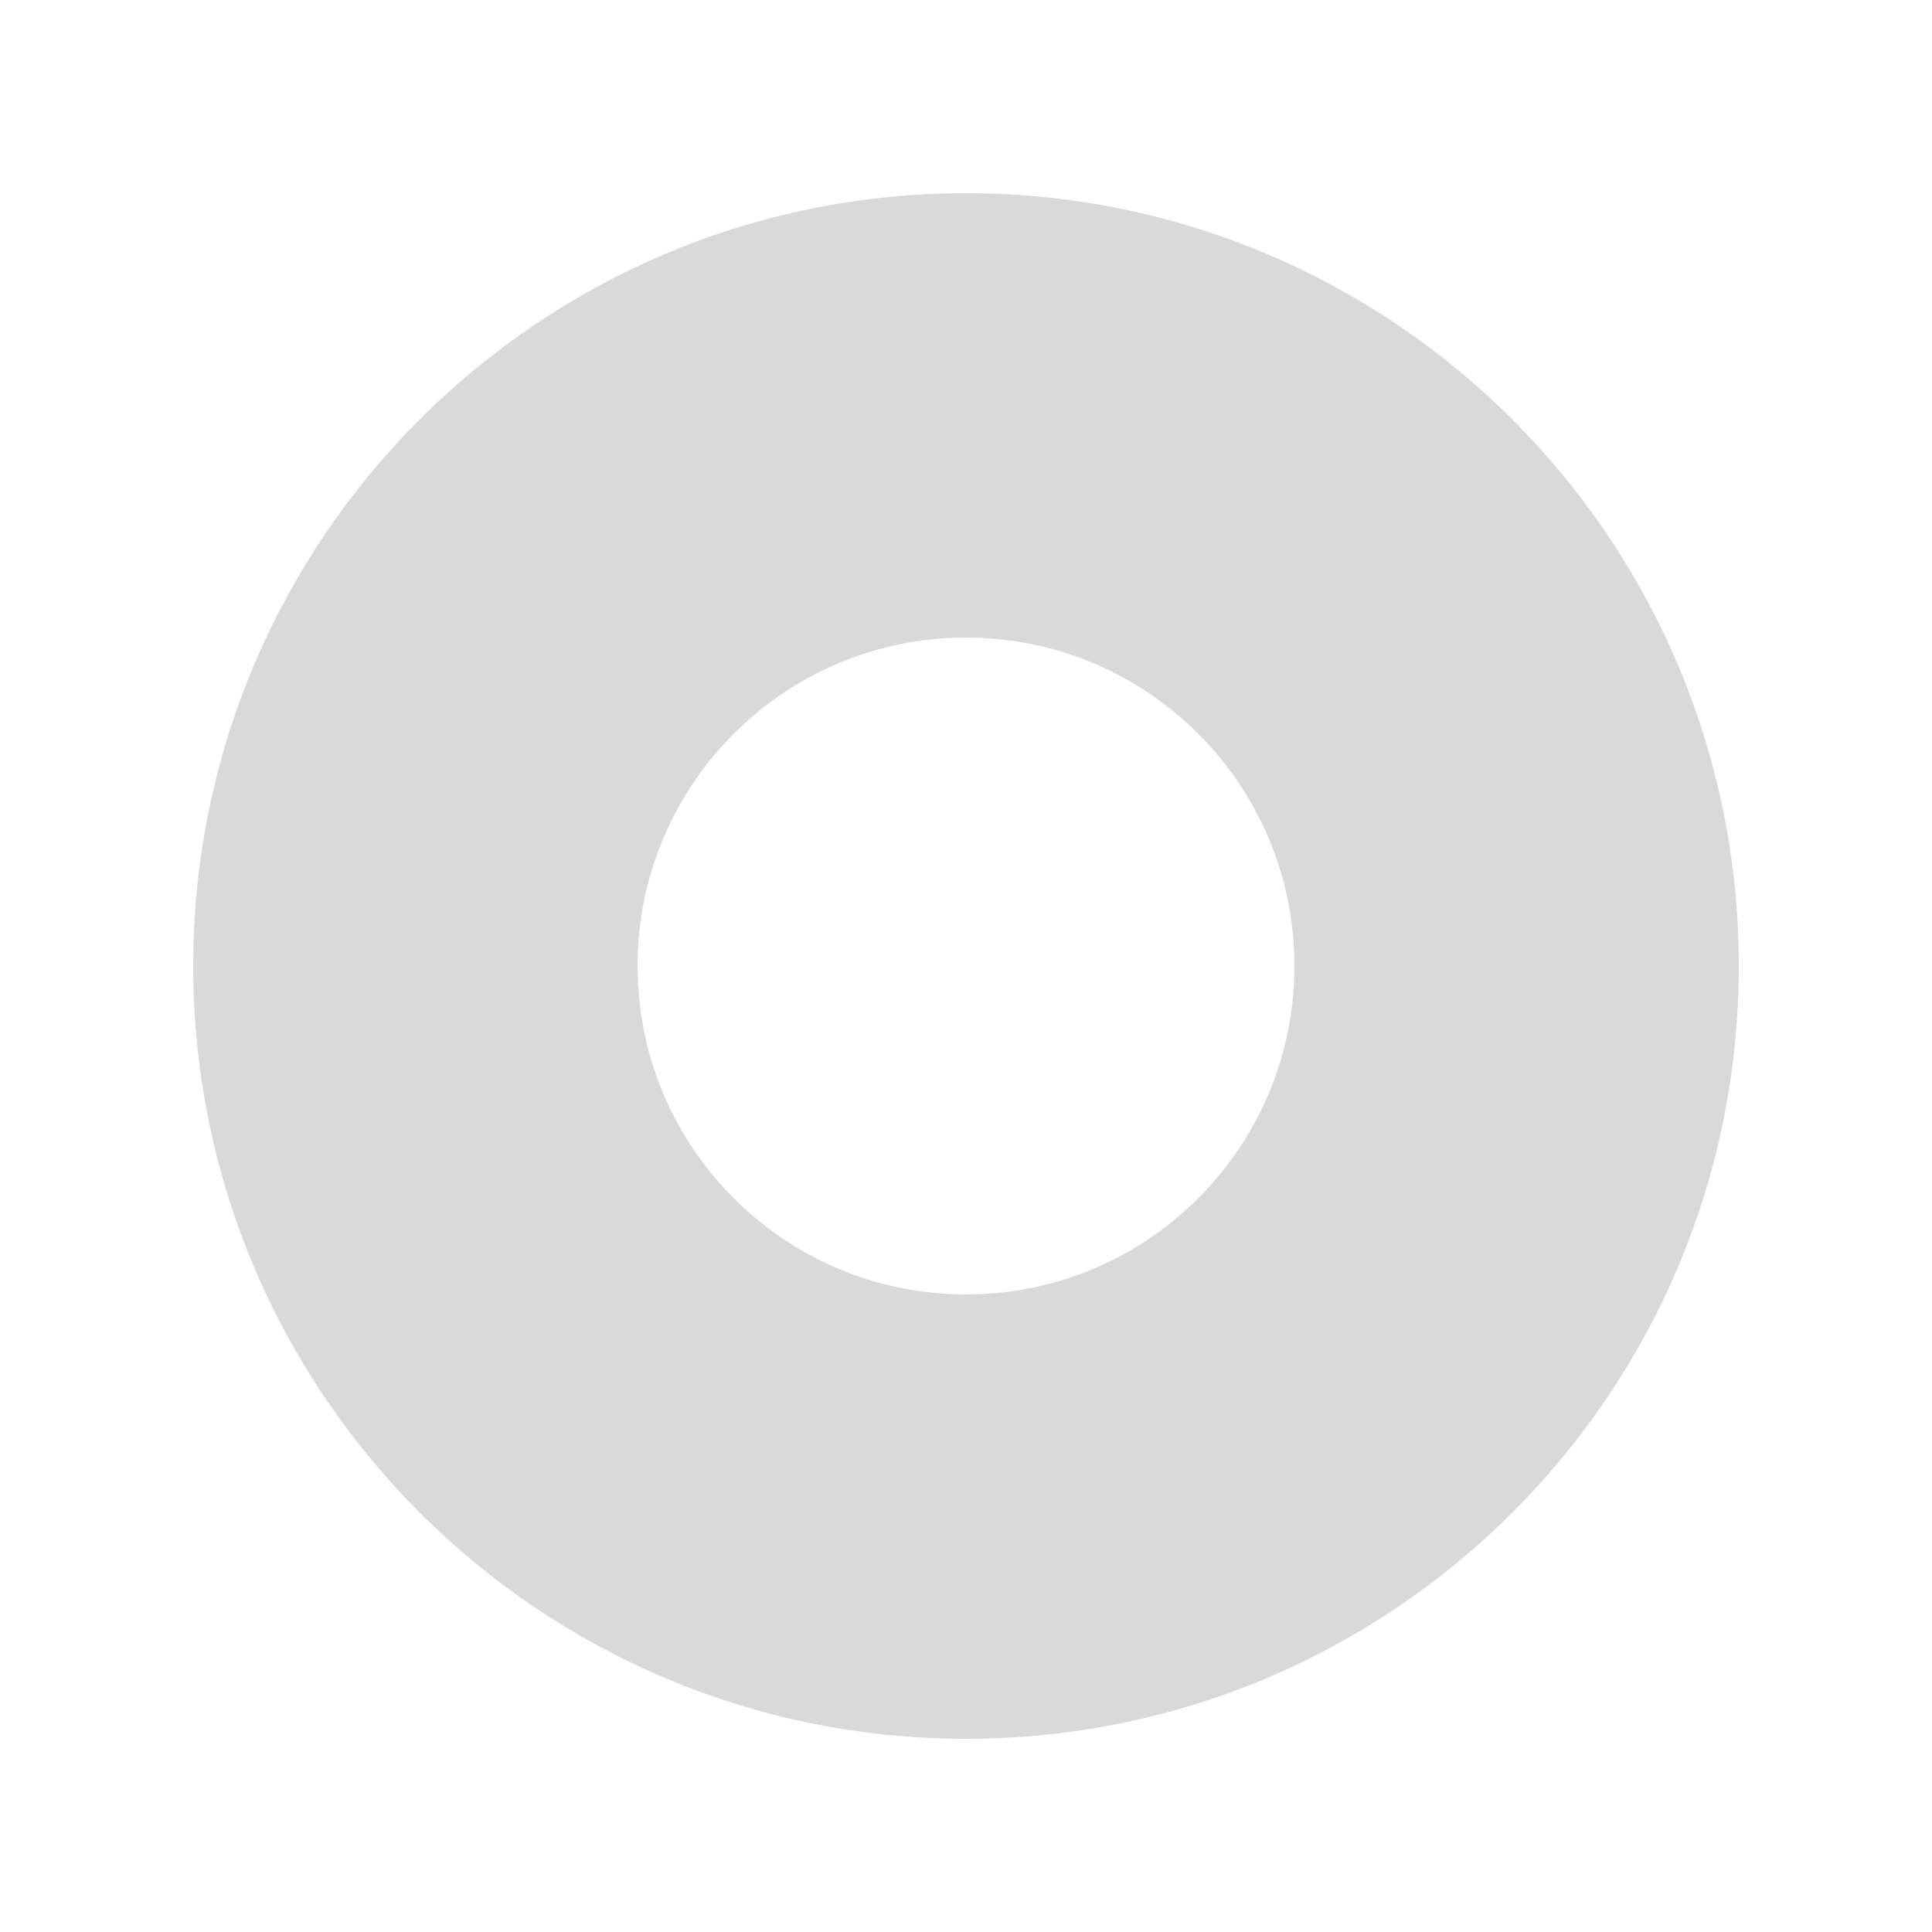
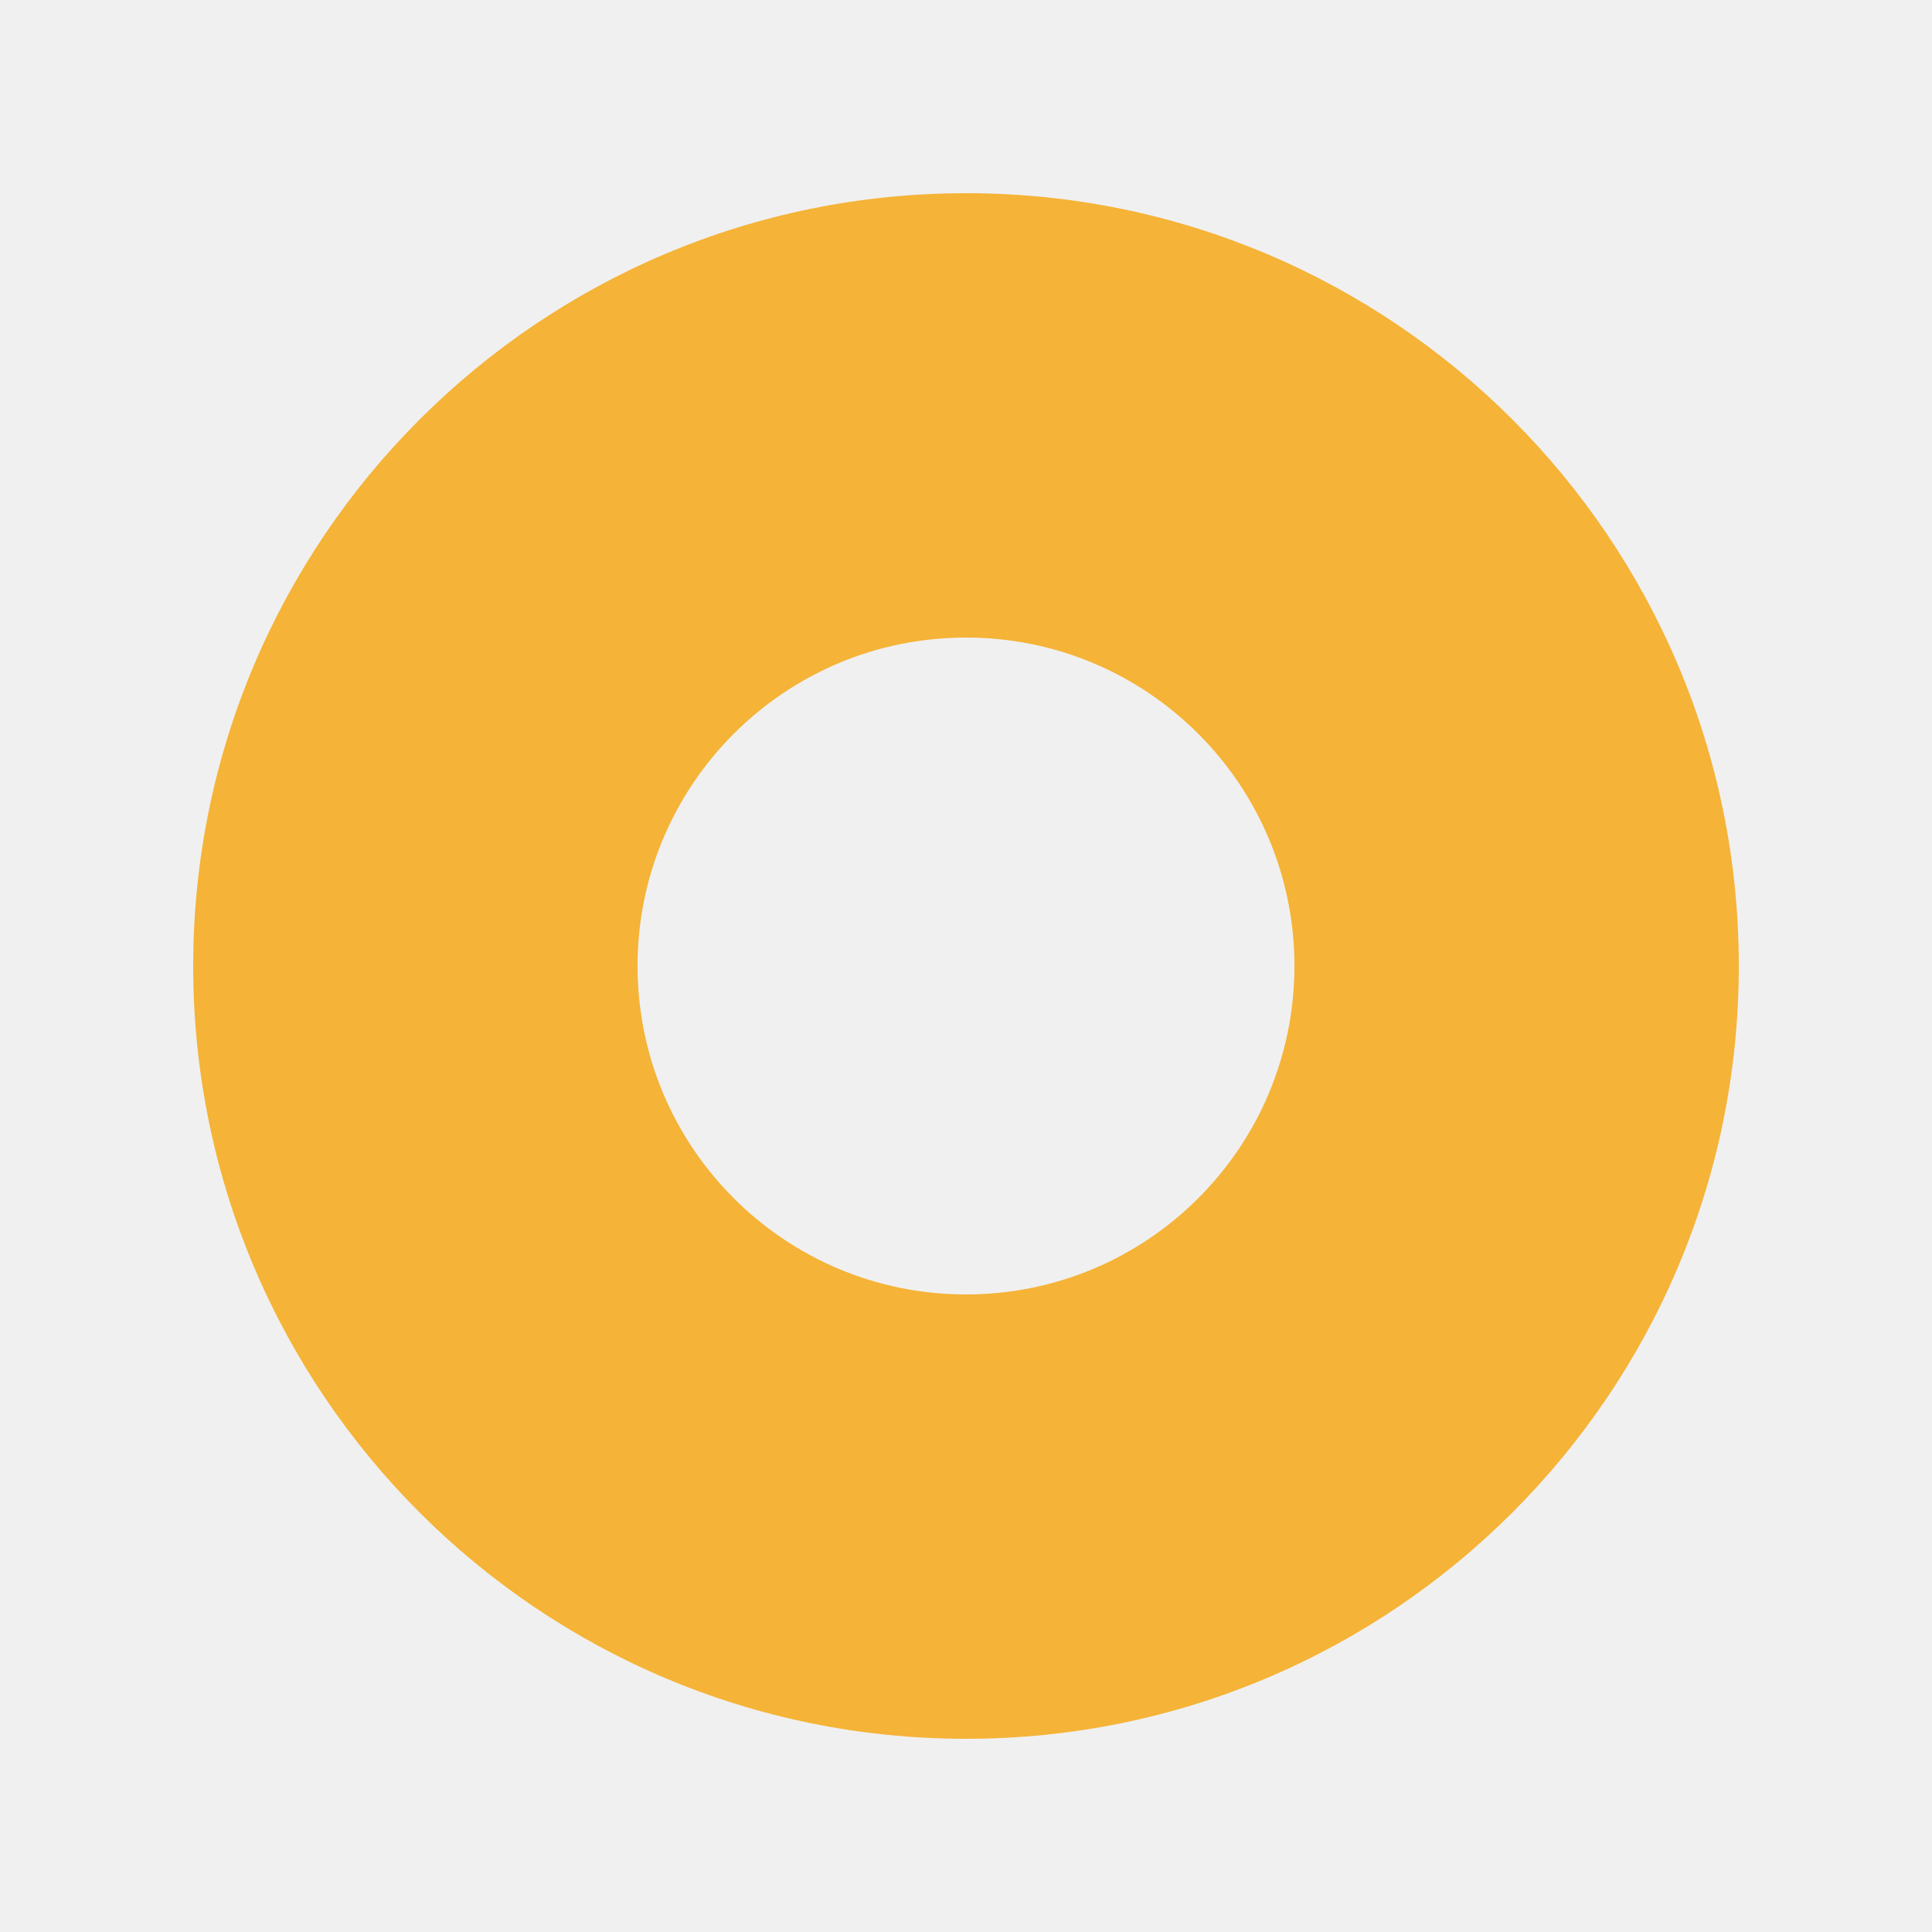
<svg xmlns="http://www.w3.org/2000/svg" width="500" height="500" viewBox="0 0 500 500" fill="none">
-   <rect width="500" height="500" fill="white" />
-   <path fill-rule="evenodd" clip-rule="evenodd" d="M250 450C360.457 450 450 360.457 450 250C450 139.543 360.457 50 250 50C139.543 50 50 139.543 50 250C50 360.457 139.543 450 250 450ZM250 335C296.944 335 335 296.944 335 250C335 203.056 296.944 165 250 165C203.056 165 165 203.056 165 250C165 296.944 203.056 335 250 335Z" fill="#D9D9D9" />
+   <path fill-rule="evenodd" clip-rule="evenodd" d="M250 450C360.457 450 450 360.457 450 250C450 139.543 360.457 50 250 50C139.543 50 50 139.543 50 250C50 360.457 139.543 450 250 450ZM250 335C296.944 335 335 296.944 335 250C335 203.056 296.944 165 250 165C203.056 165 165 203.056 165 250C165 296.944 203.056 335 250 335Z" fill="#F5B337" />
</svg>
